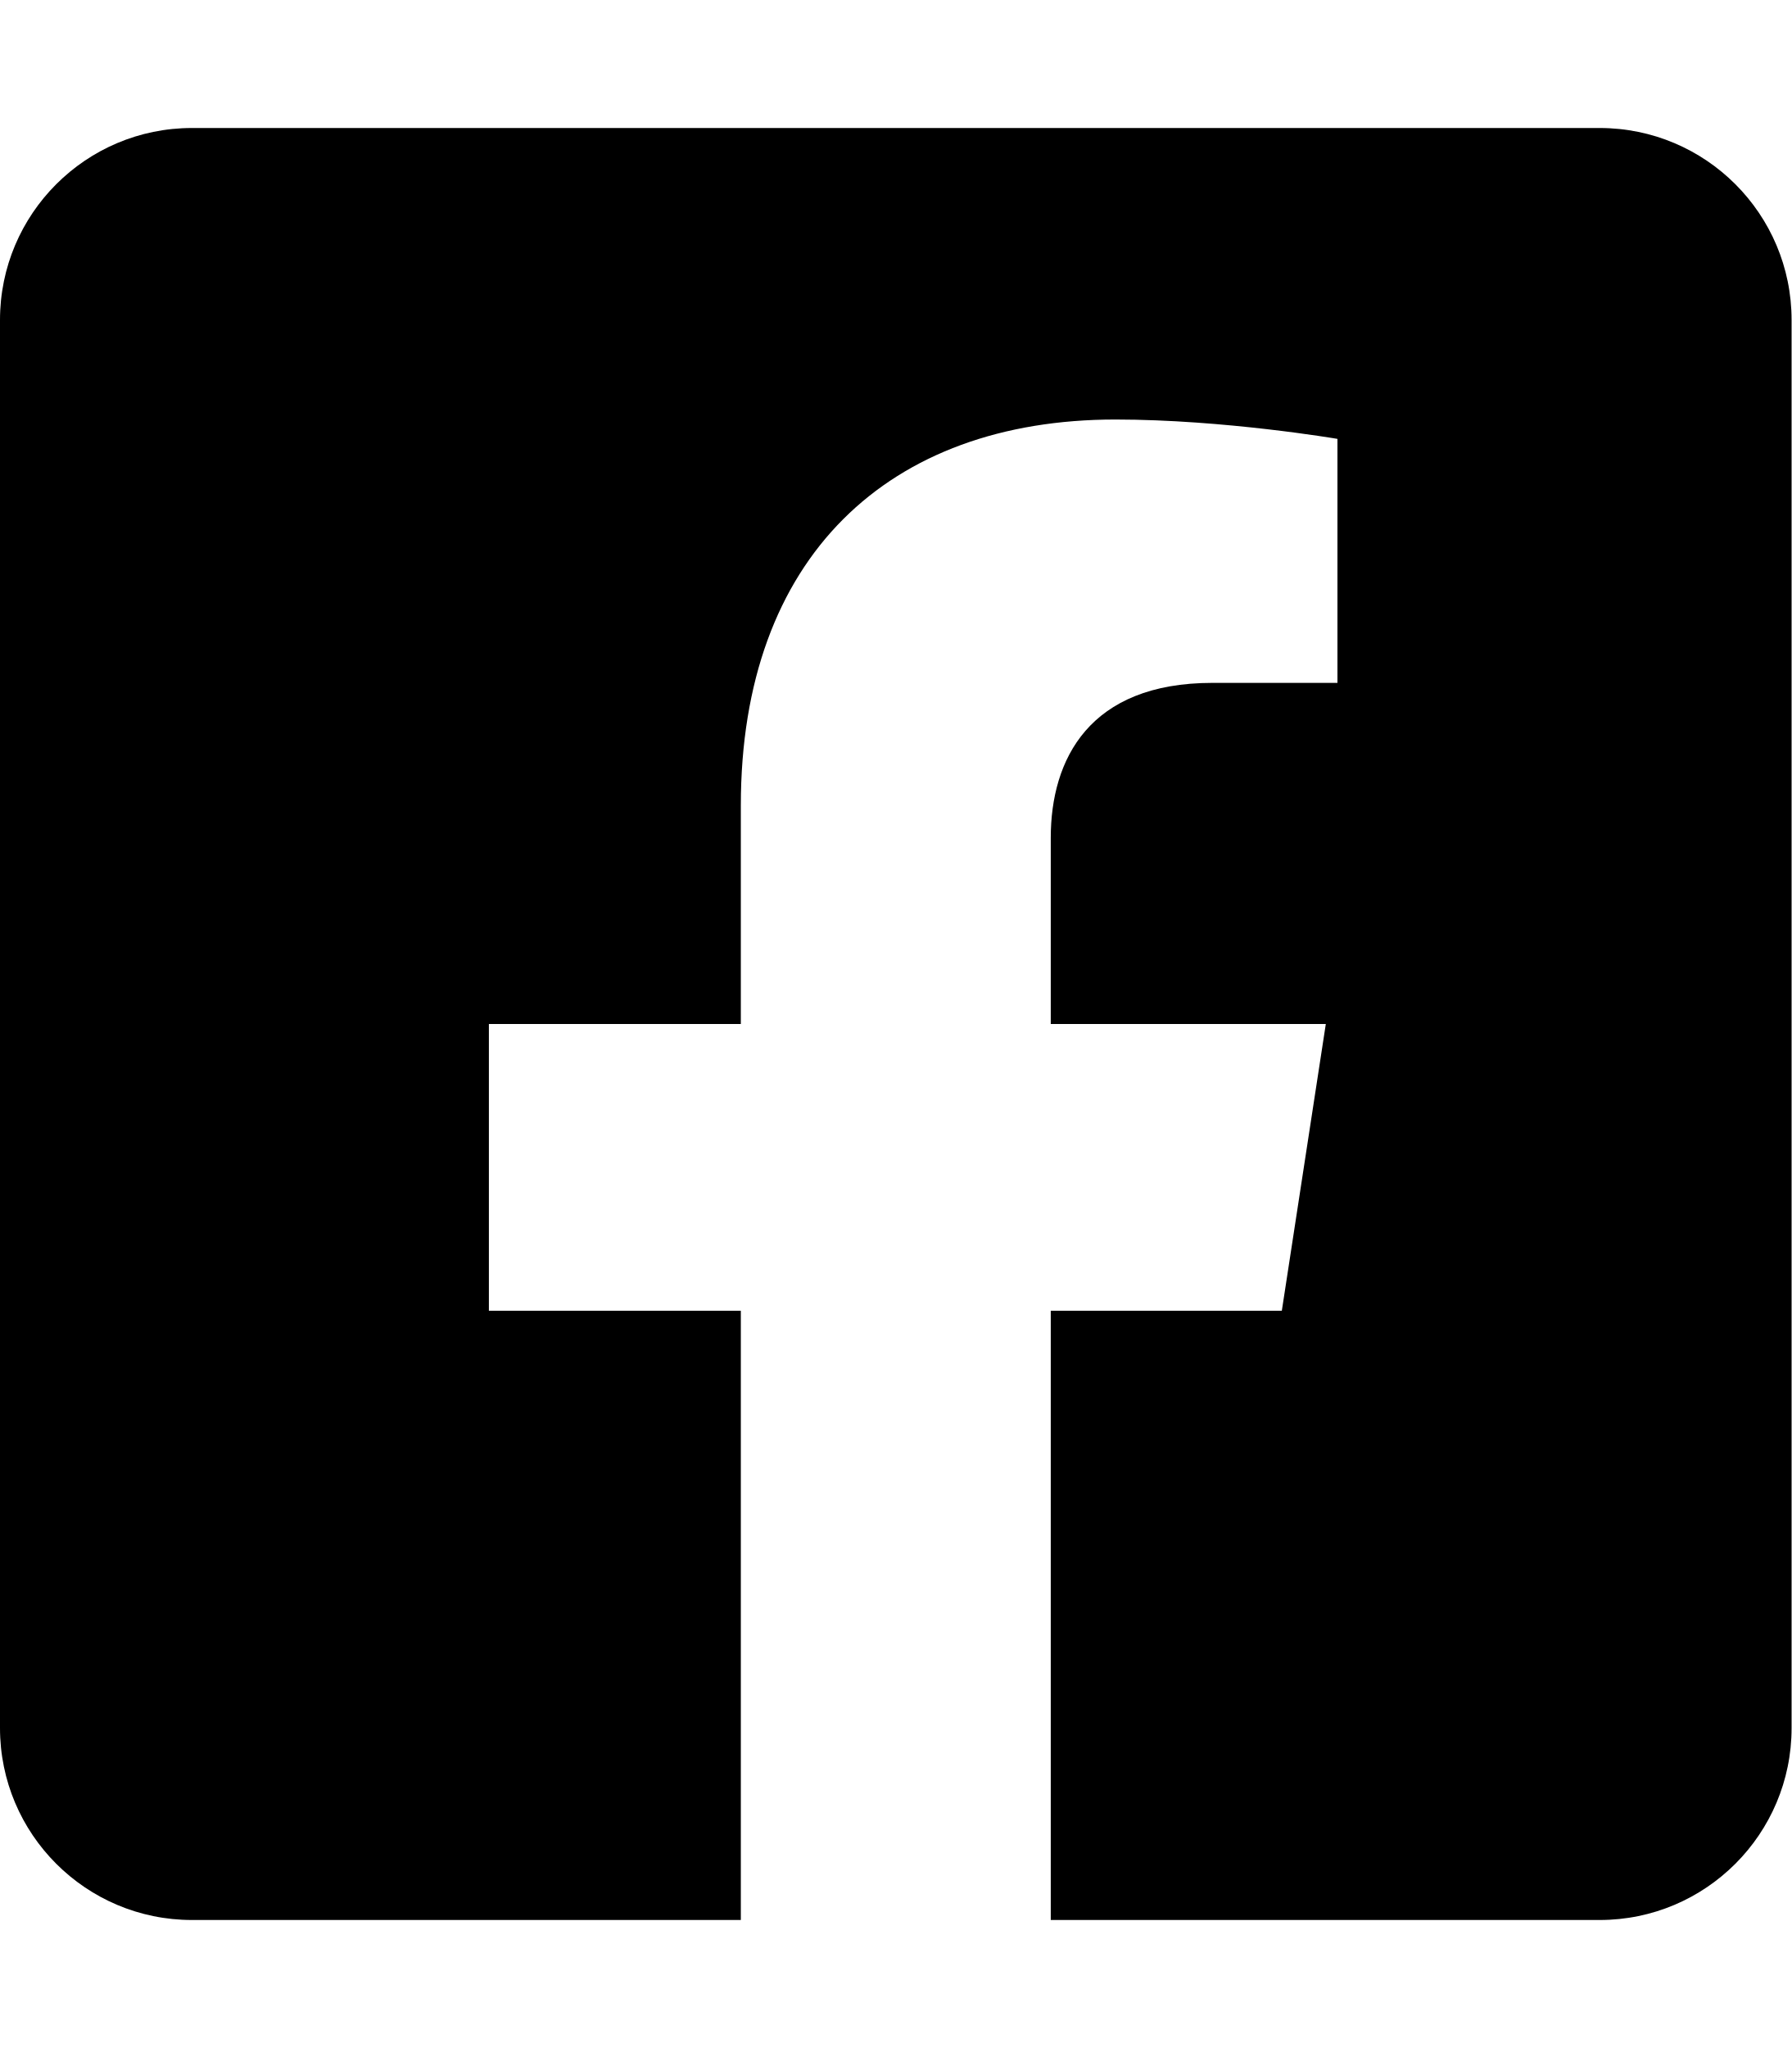
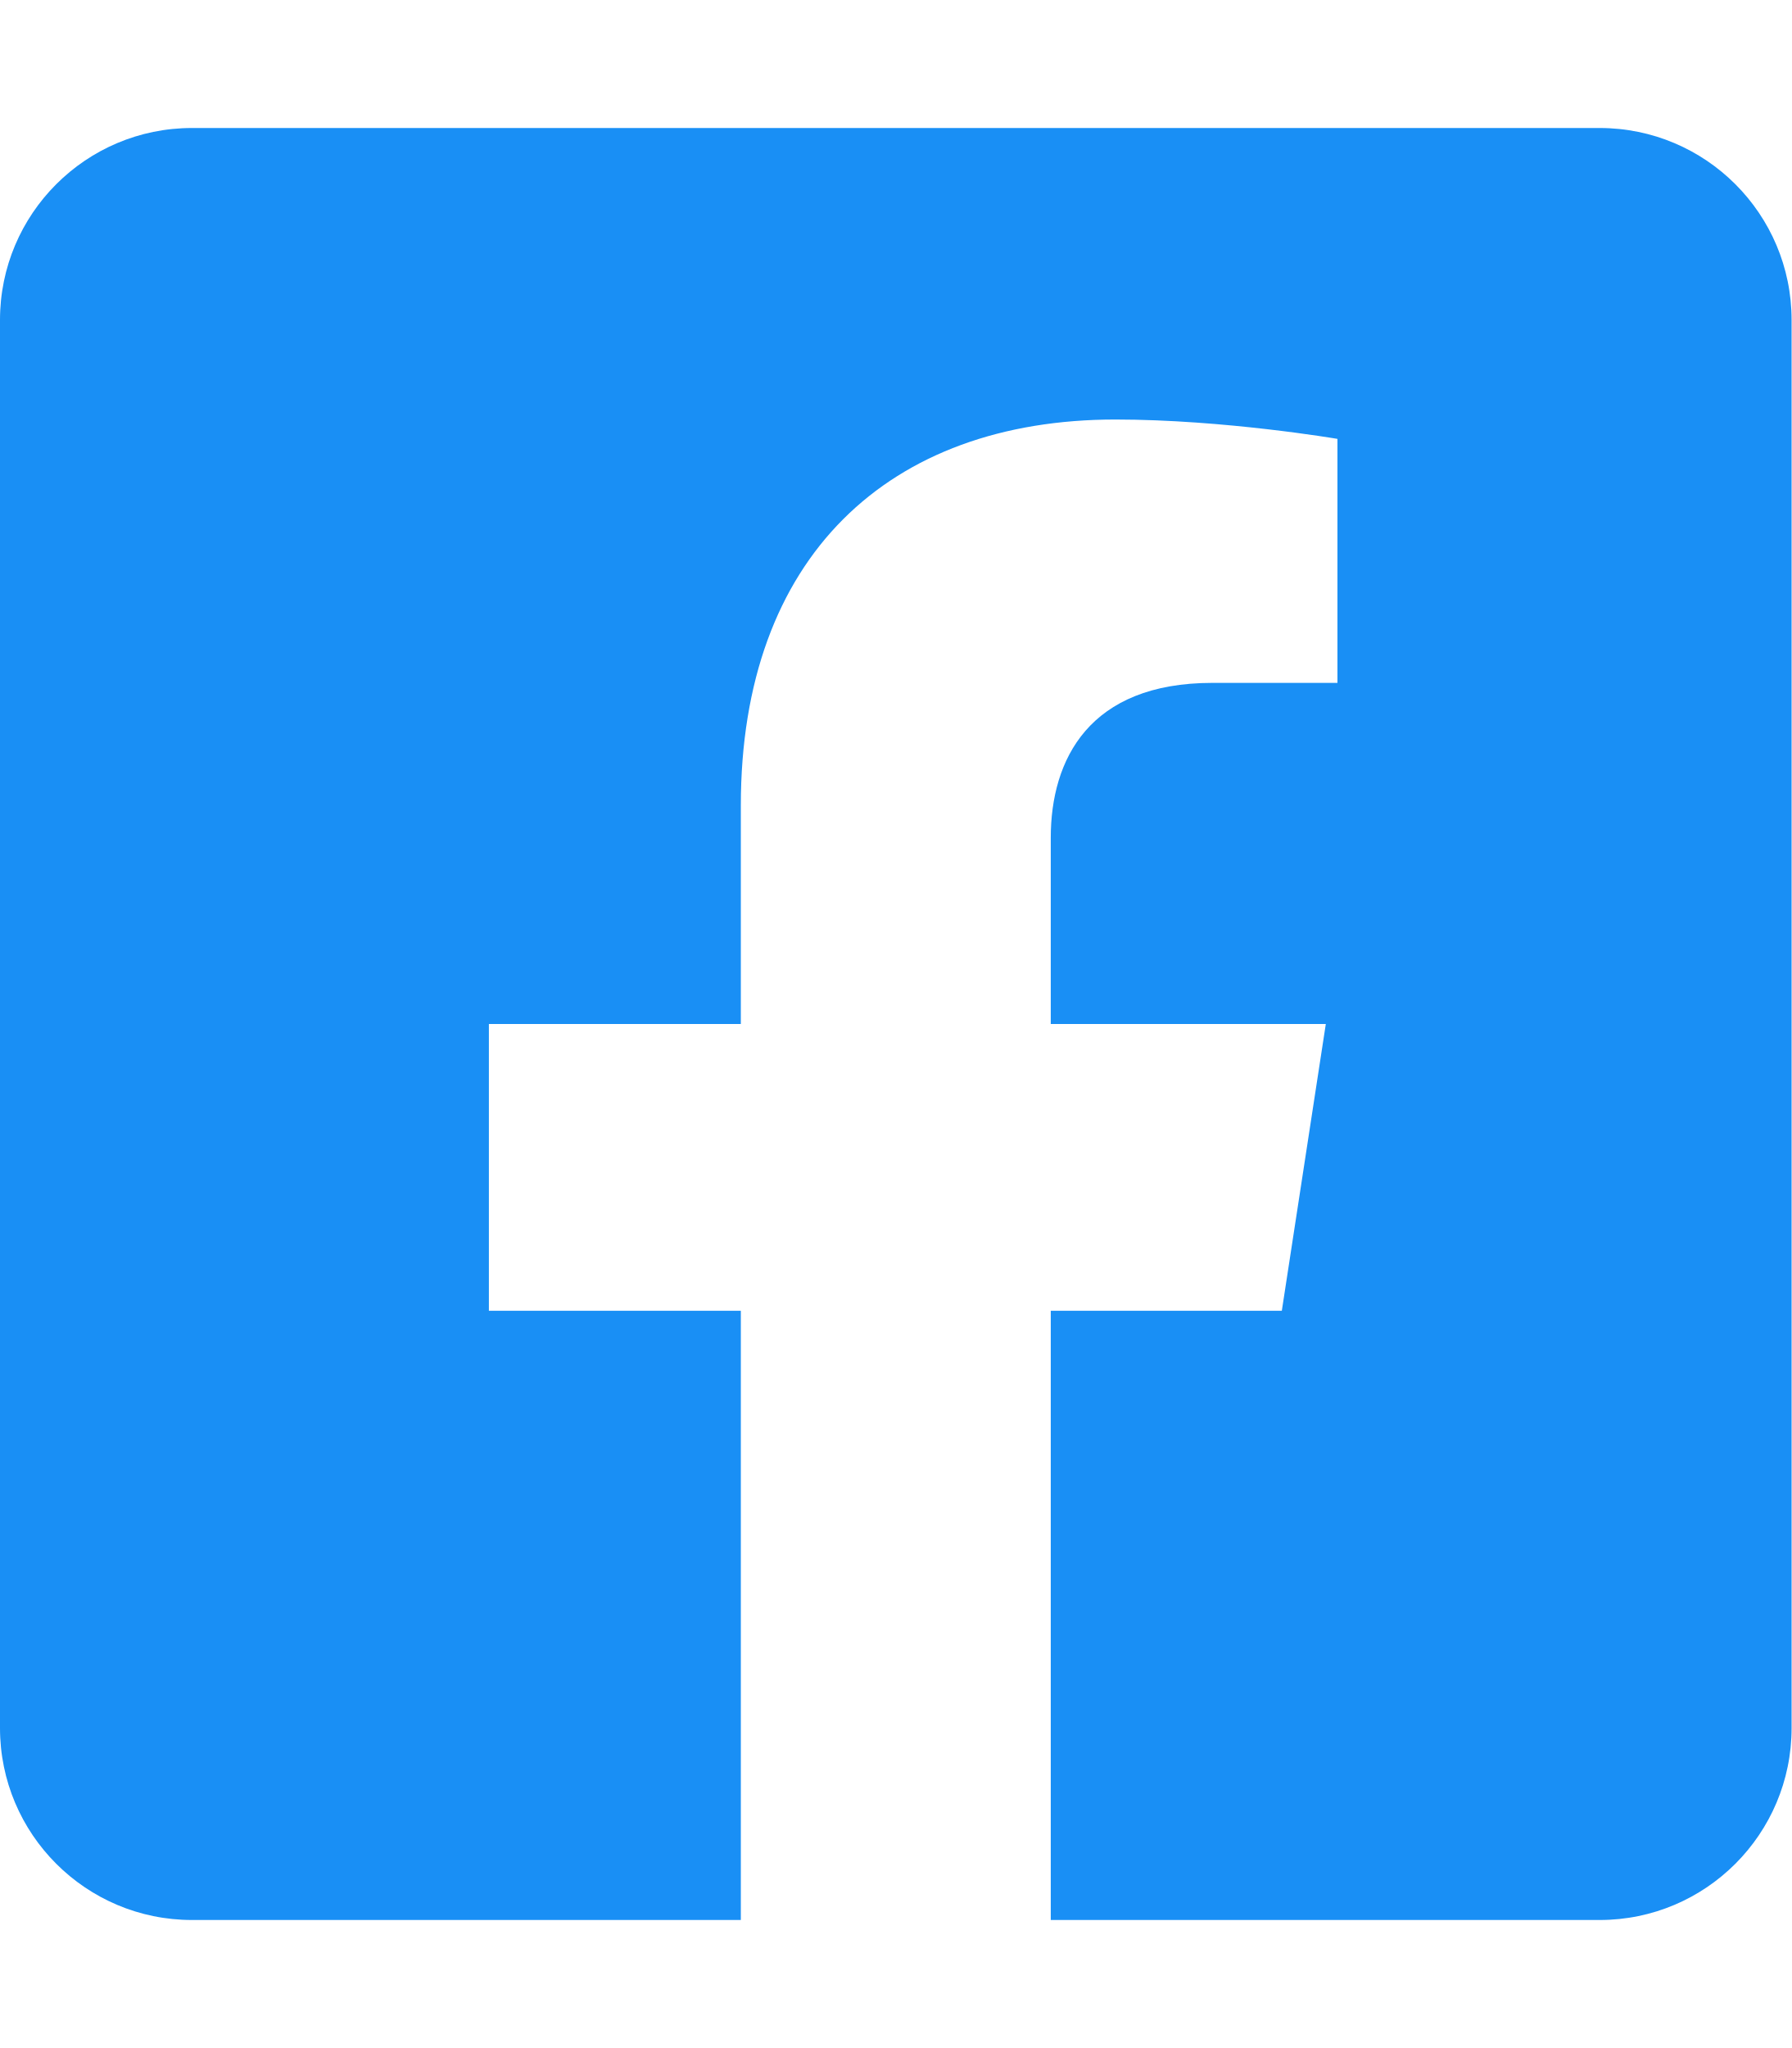
<svg xmlns="http://www.w3.org/2000/svg" aria-hidden="true" focusable="false" data-prefix="fab" data-icon="facebook-square" class="svg-inline--fa fa-facebook-square fa-w-14" role="img" viewBox="0 0 448 512">
-   <path fill="currentColor" d="M400 32H48A48 48 0 0 0 0 80v352a48 48 0 0 0 48 48h137.25V327.69h-63V256h63v-54.64c0-62.15 37-96.48 93.67-96.48 27.14 0 55.52 4.84 55.52 4.84v61h-31.27c-30.81 0-40.42 19.12-40.42 38.73V256h68.78l-11 71.69h-57.78V480H400a48 48 0 0 0 48-48V80a48 48 0 0 0-48-48z" />
+   <path fill="hsl(208, 92%, 53%)" d="M400 32H48A48 48 0 0 0 0 80v352a48 48 0 0 0 48 48h137.25V327.69h-63V256h63v-54.64c0-62.15 37-96.48 93.67-96.48 27.14 0 55.52 4.84 55.52 4.84v61h-31.27c-30.81 0-40.42 19.12-40.42 38.73V256h68.78l-11 71.69h-57.78V480H400a48 48 0 0 0 48-48V80a48 48 0 0 0-48-48z">
+ 	</path>
</svg>
